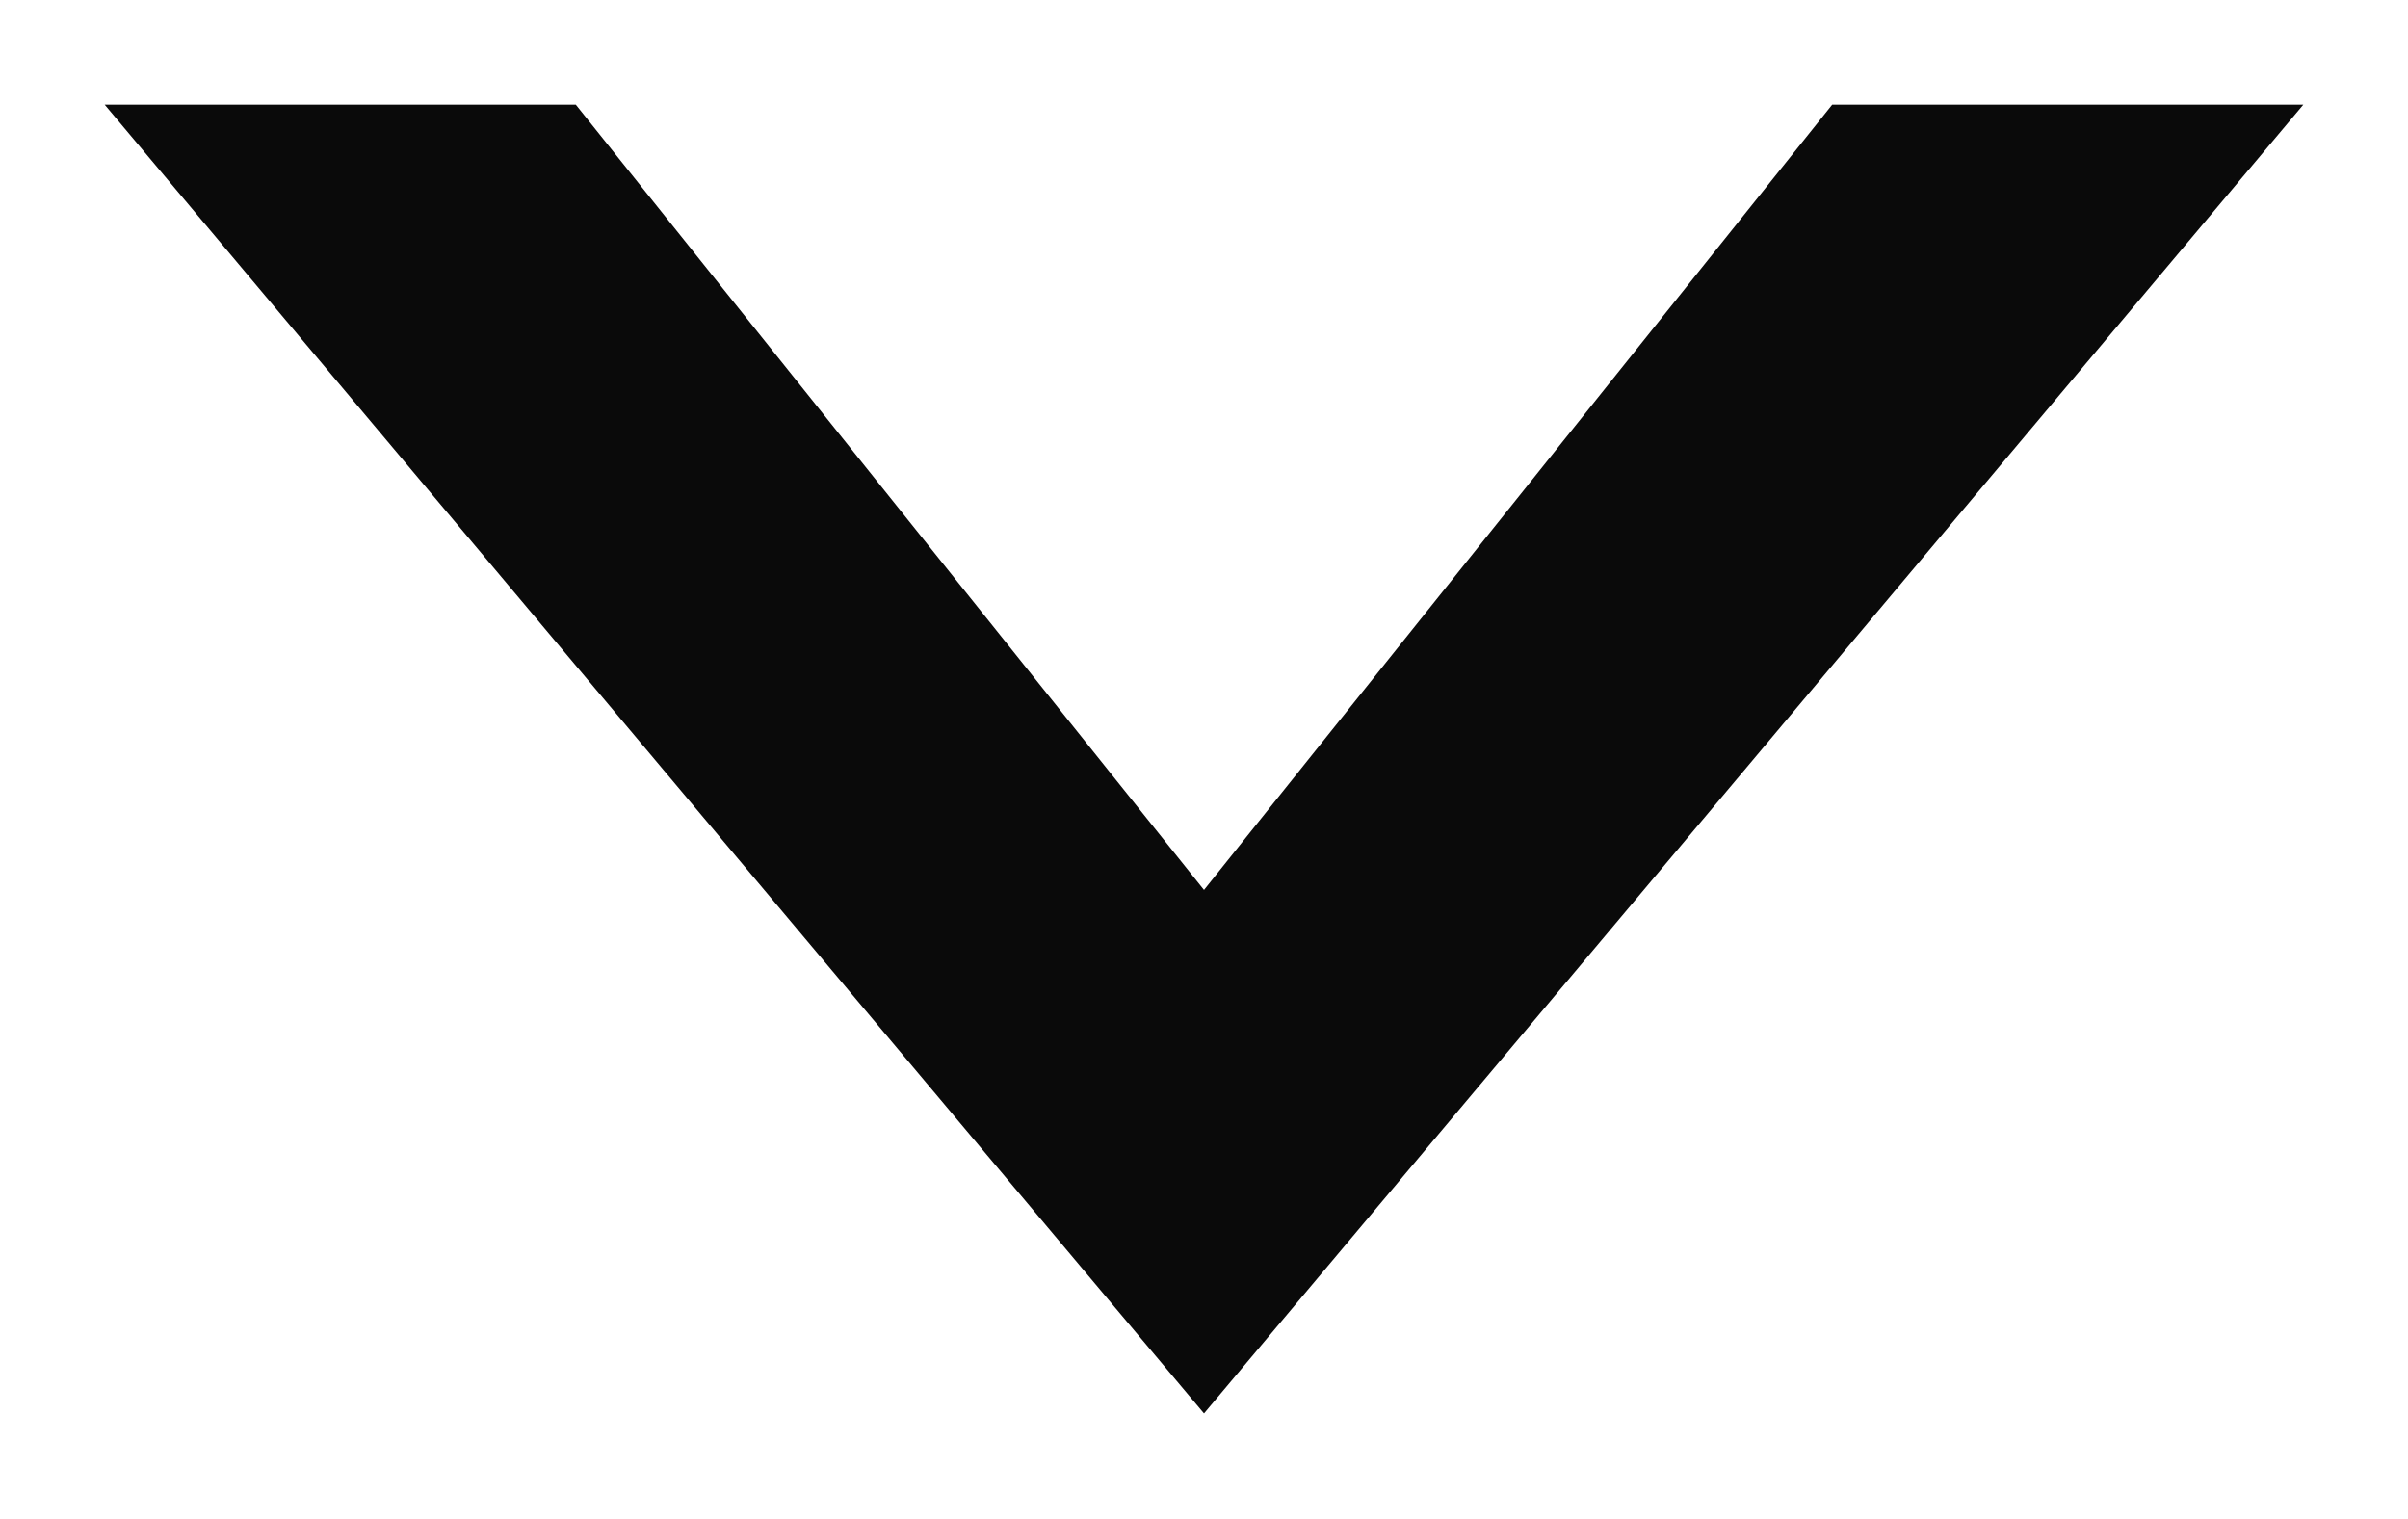
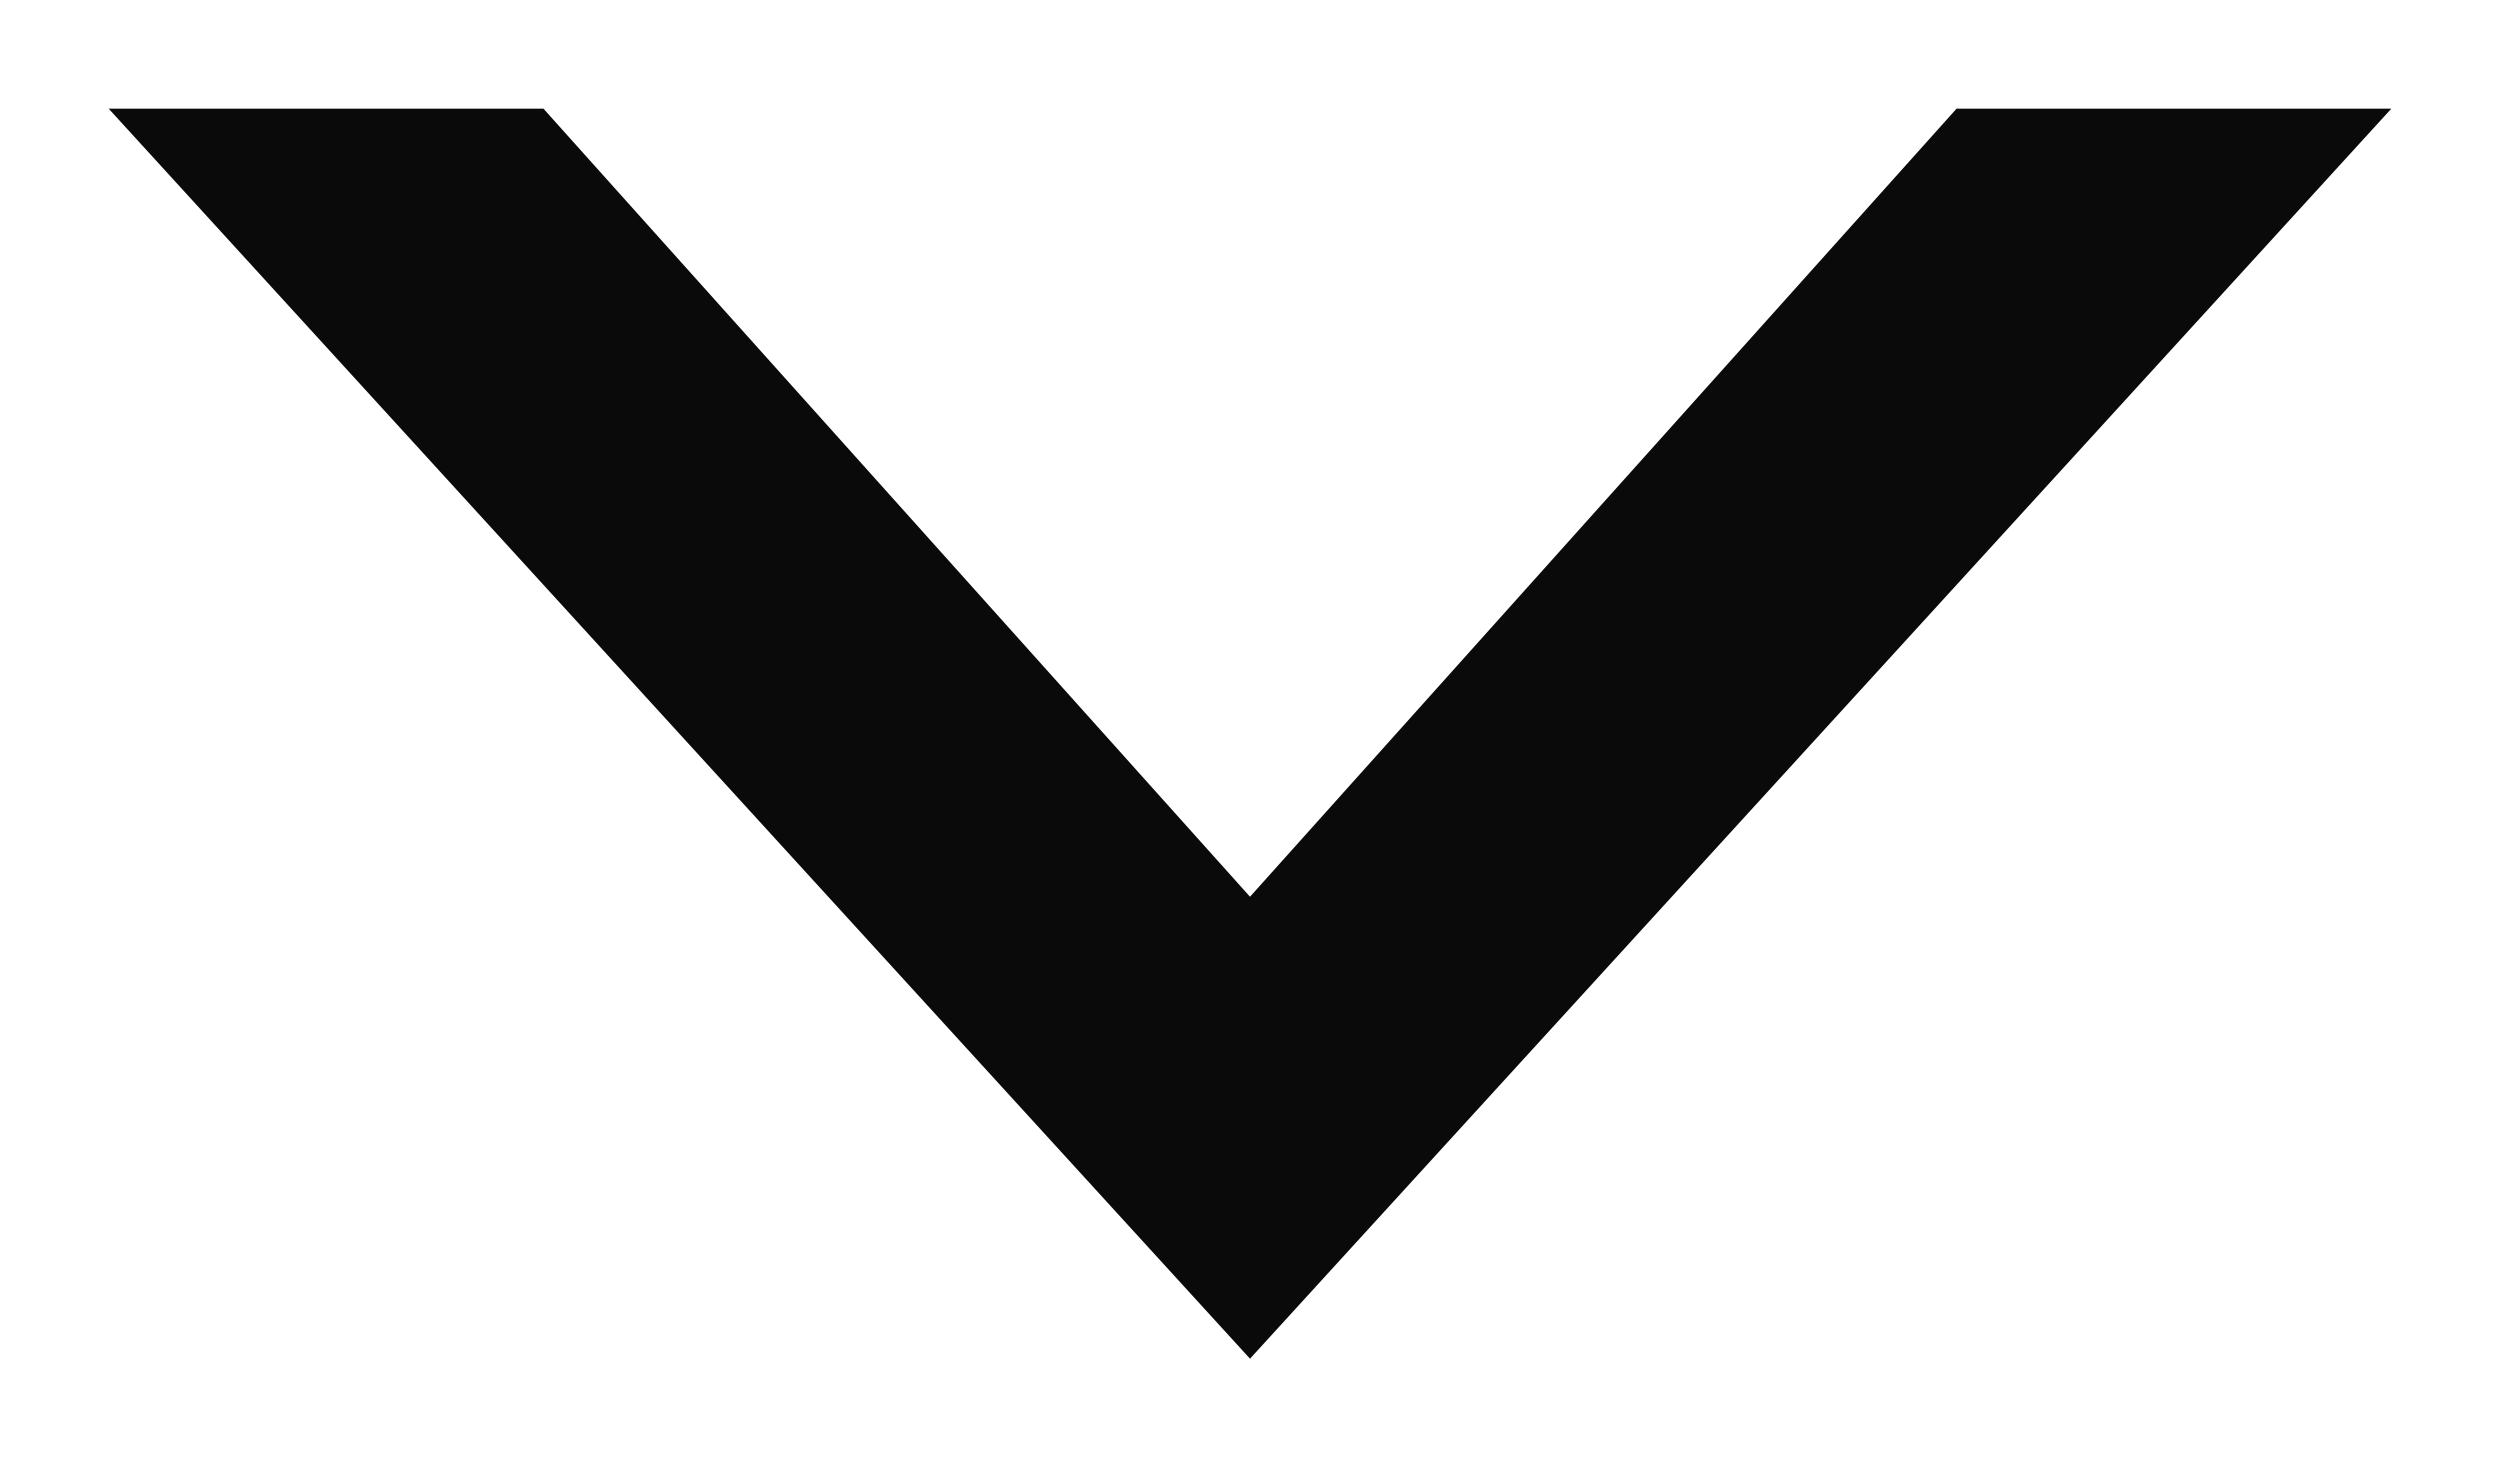
- <svg xmlns="http://www.w3.org/2000/svg" viewBox="14 26 92 58" width="92" height="58">
+ <svg xmlns="http://www.w3.org/2000/svg" viewBox="14 30 92 54" width="92" height="54">
  <style>
    .ink { fill: #0A0A0A; }
    @media (prefers-color-scheme: dark) { .ink { fill: #F2F1EE; } }
  </style>
  <g class="ink">
-     <path d="M18 30 60 80 102 30 84 30 60 60 36 30Z" />
+     <path d="M18 34 60 80 102 34 86 34 60 63 34 34Z" />
  </g>
</svg>
